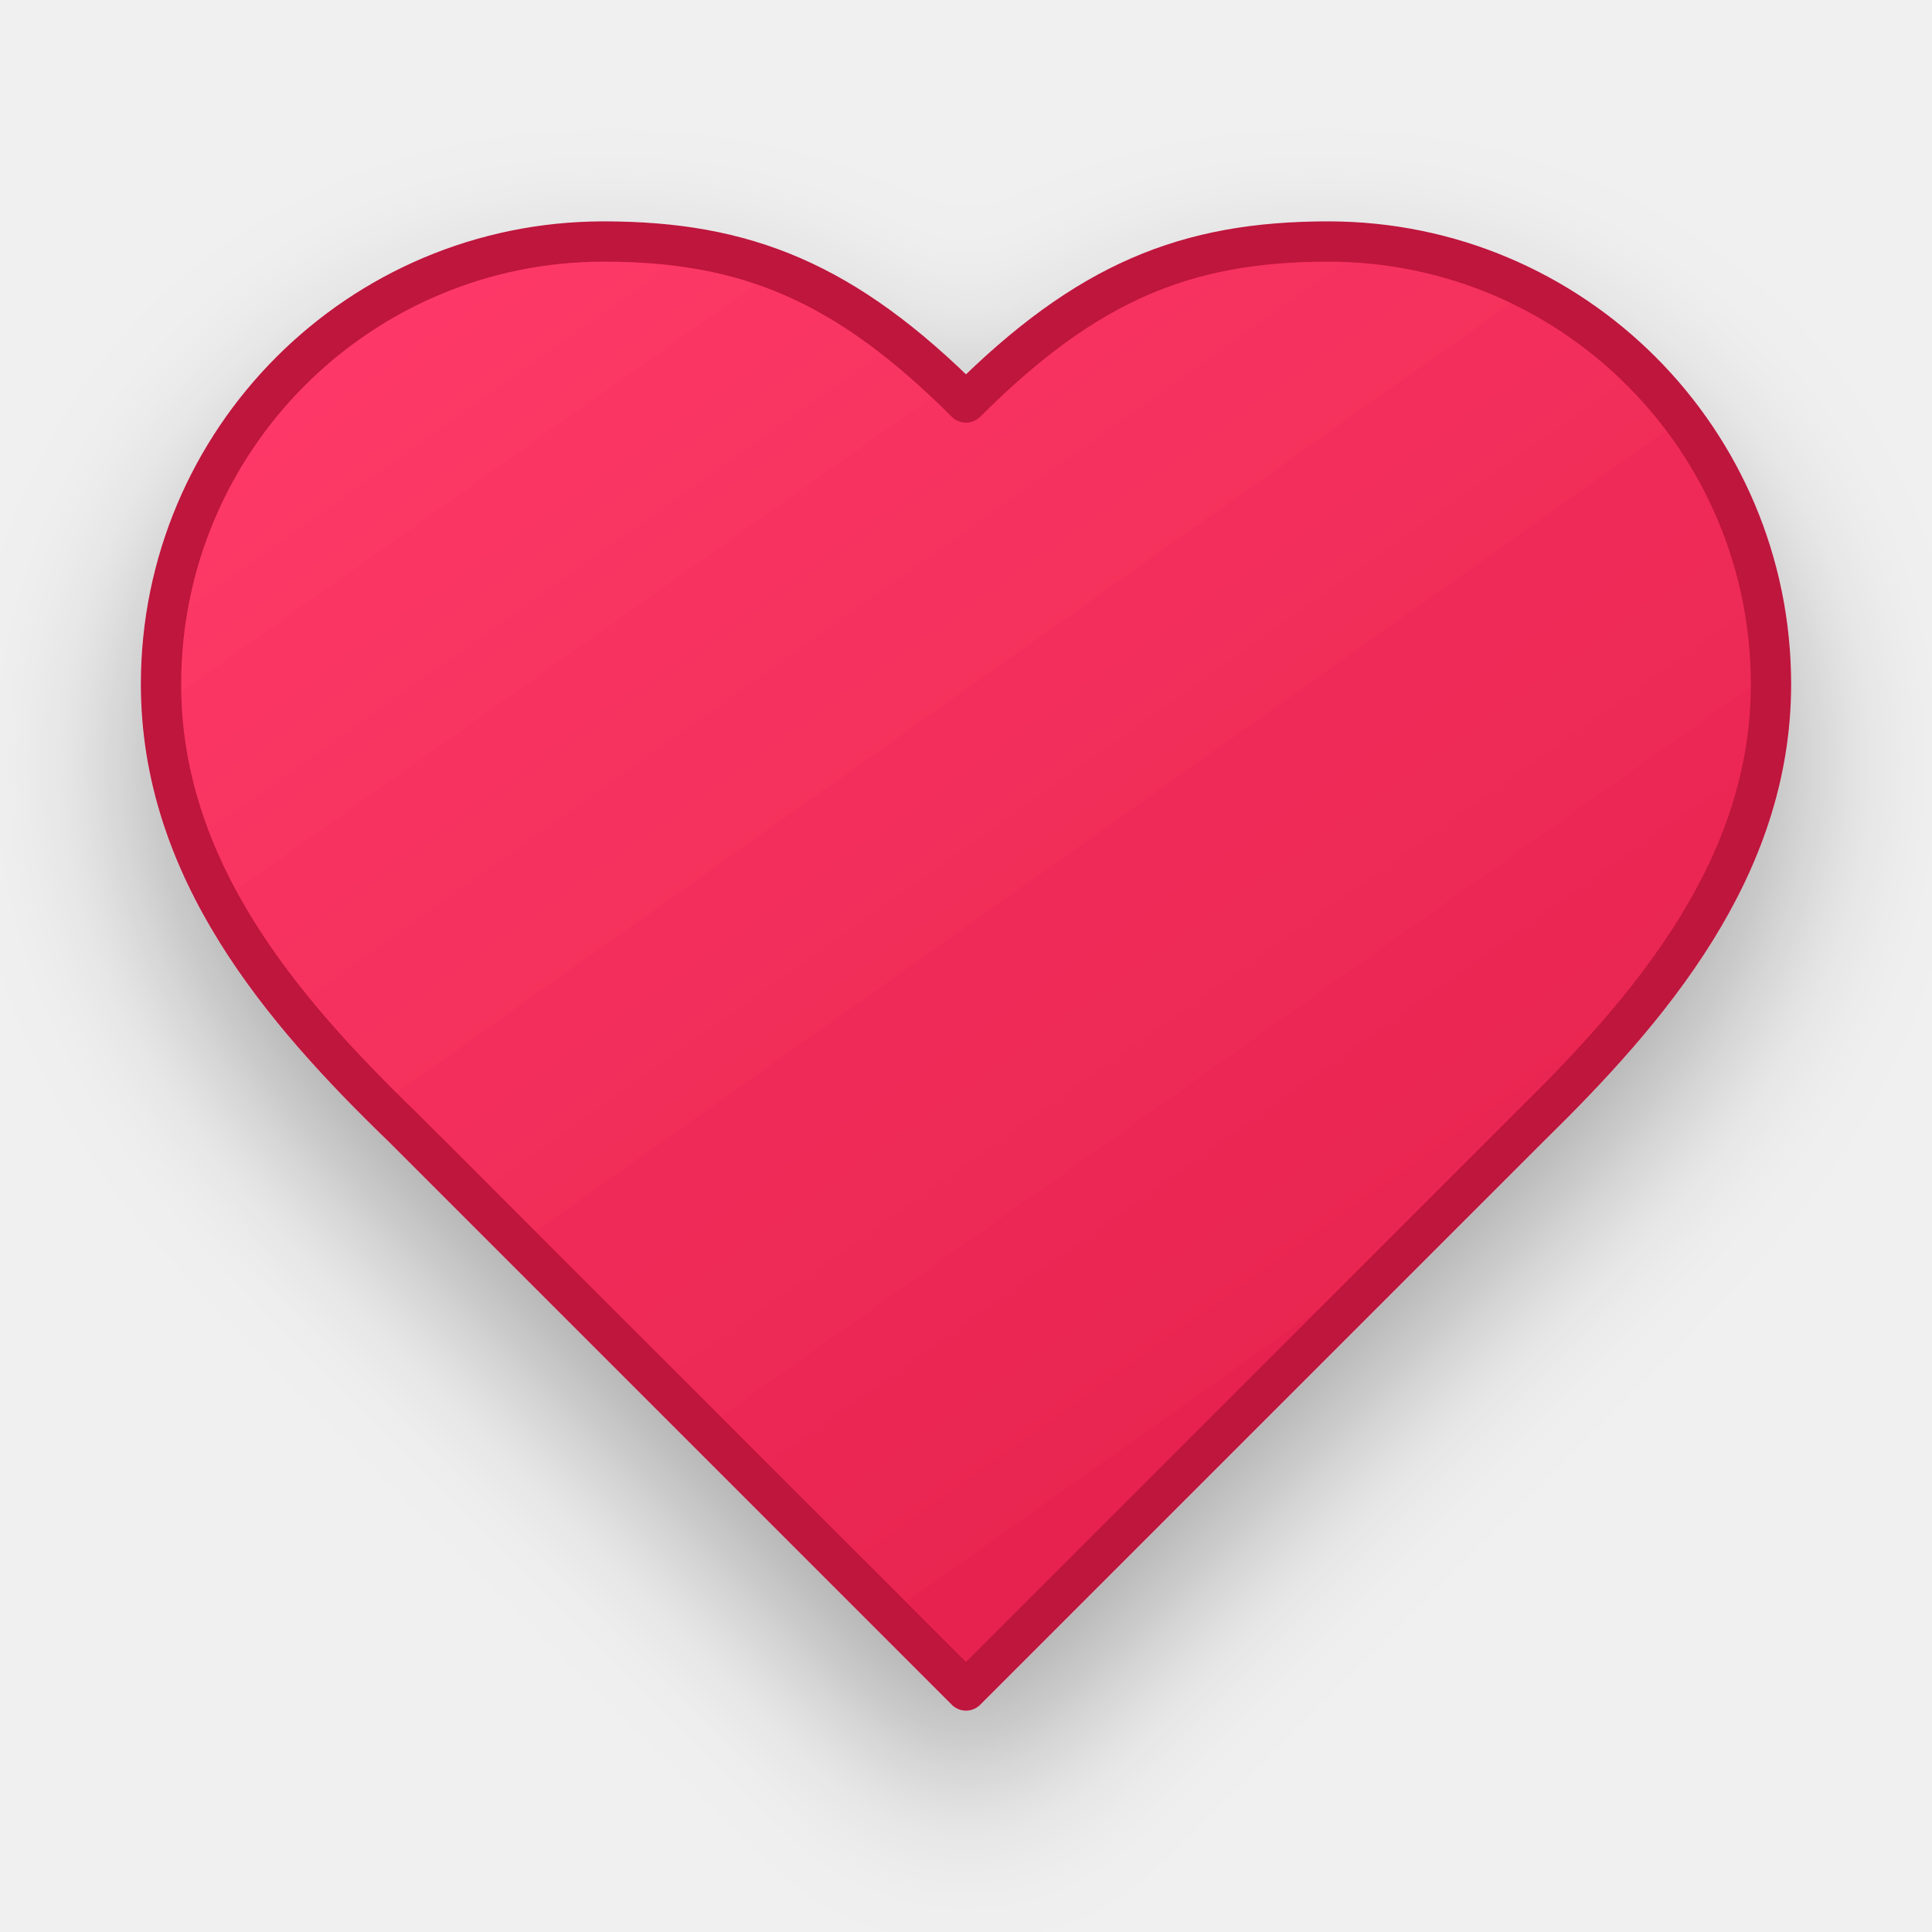
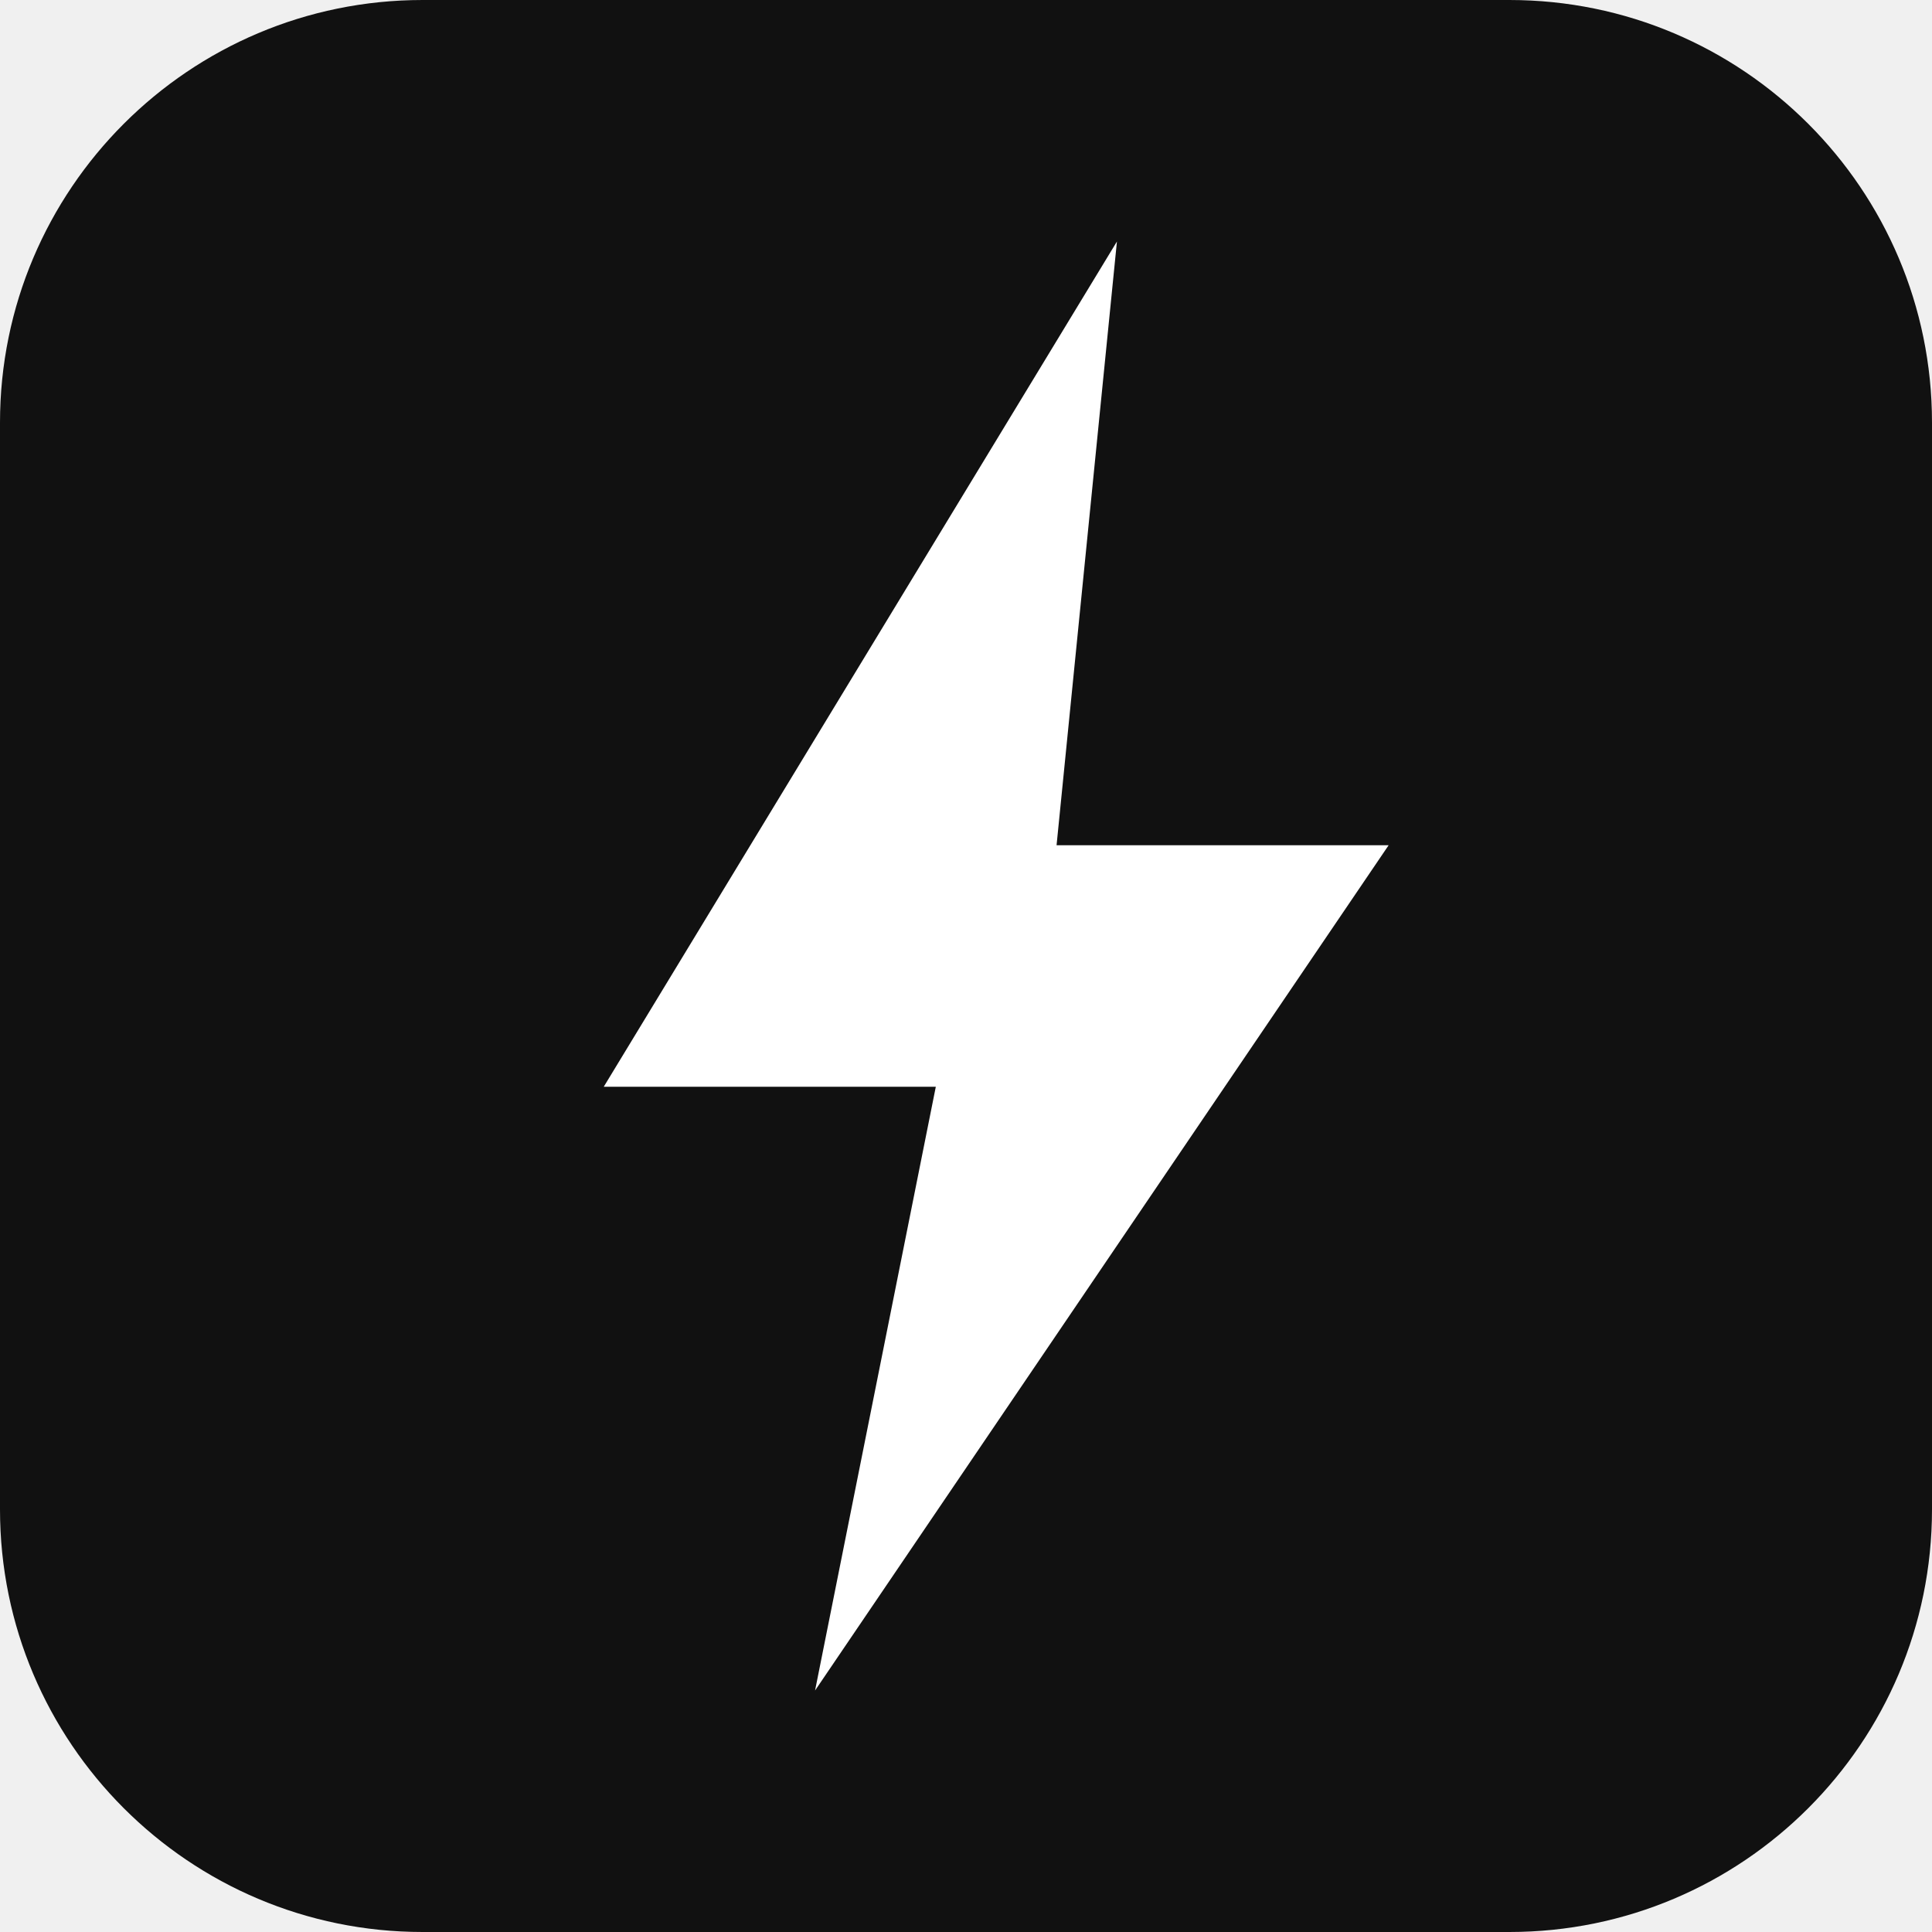
- <svg xmlns="http://www.w3.org/2000/svg" viewBox="0 0 24 24">
-   <defs>
-     <linearGradient id="love-grad" x1="10%" y1="0%" x2="90%" y2="100%">
-       <stop offset="0%" stop-color="#ff3b69" />
-       <stop offset="100%" stop-color="#e11d48" />
-     </linearGradient>
-     <filter id="soft-glow" x="-20%" y="-20%" width="140%" height="140%">
-       <feDropShadow dx="0" dy="1" stdDeviation="1" flood-color="#000000" flood-opacity="0.3" />
-     </filter>
-   </defs>
-   <path fill="url(#love-grad)" filter="url(#soft-glow)" stroke="#be123c" stroke-width="0.5" stroke-linejoin="round" d="M19 14c1.49-1.46 3-3.21 3-5.5A5.5 5.5 0 0 0 16.5 3c-1.76 0-3 .5-4.5 2-1.5-1.5-2.74-2-4.5-2A5.5 5.5 0 0 0 2 8.5c0 2.3 1.5 4.05 3 5.5l7 7Z" />
+ <svg xmlns="http://www.w3.org/2000/svg" viewBox="0 0 32 32" width="32" height="32">
+   <rect width="32" height="32" rx="7" ry="7" fill="#111111" />
+   <path d="M18.5 4 L10 18 L15.5 18 L13.5 28 L23 14 L17.5 14 Z" fill="white" stroke="none" />
</svg>
